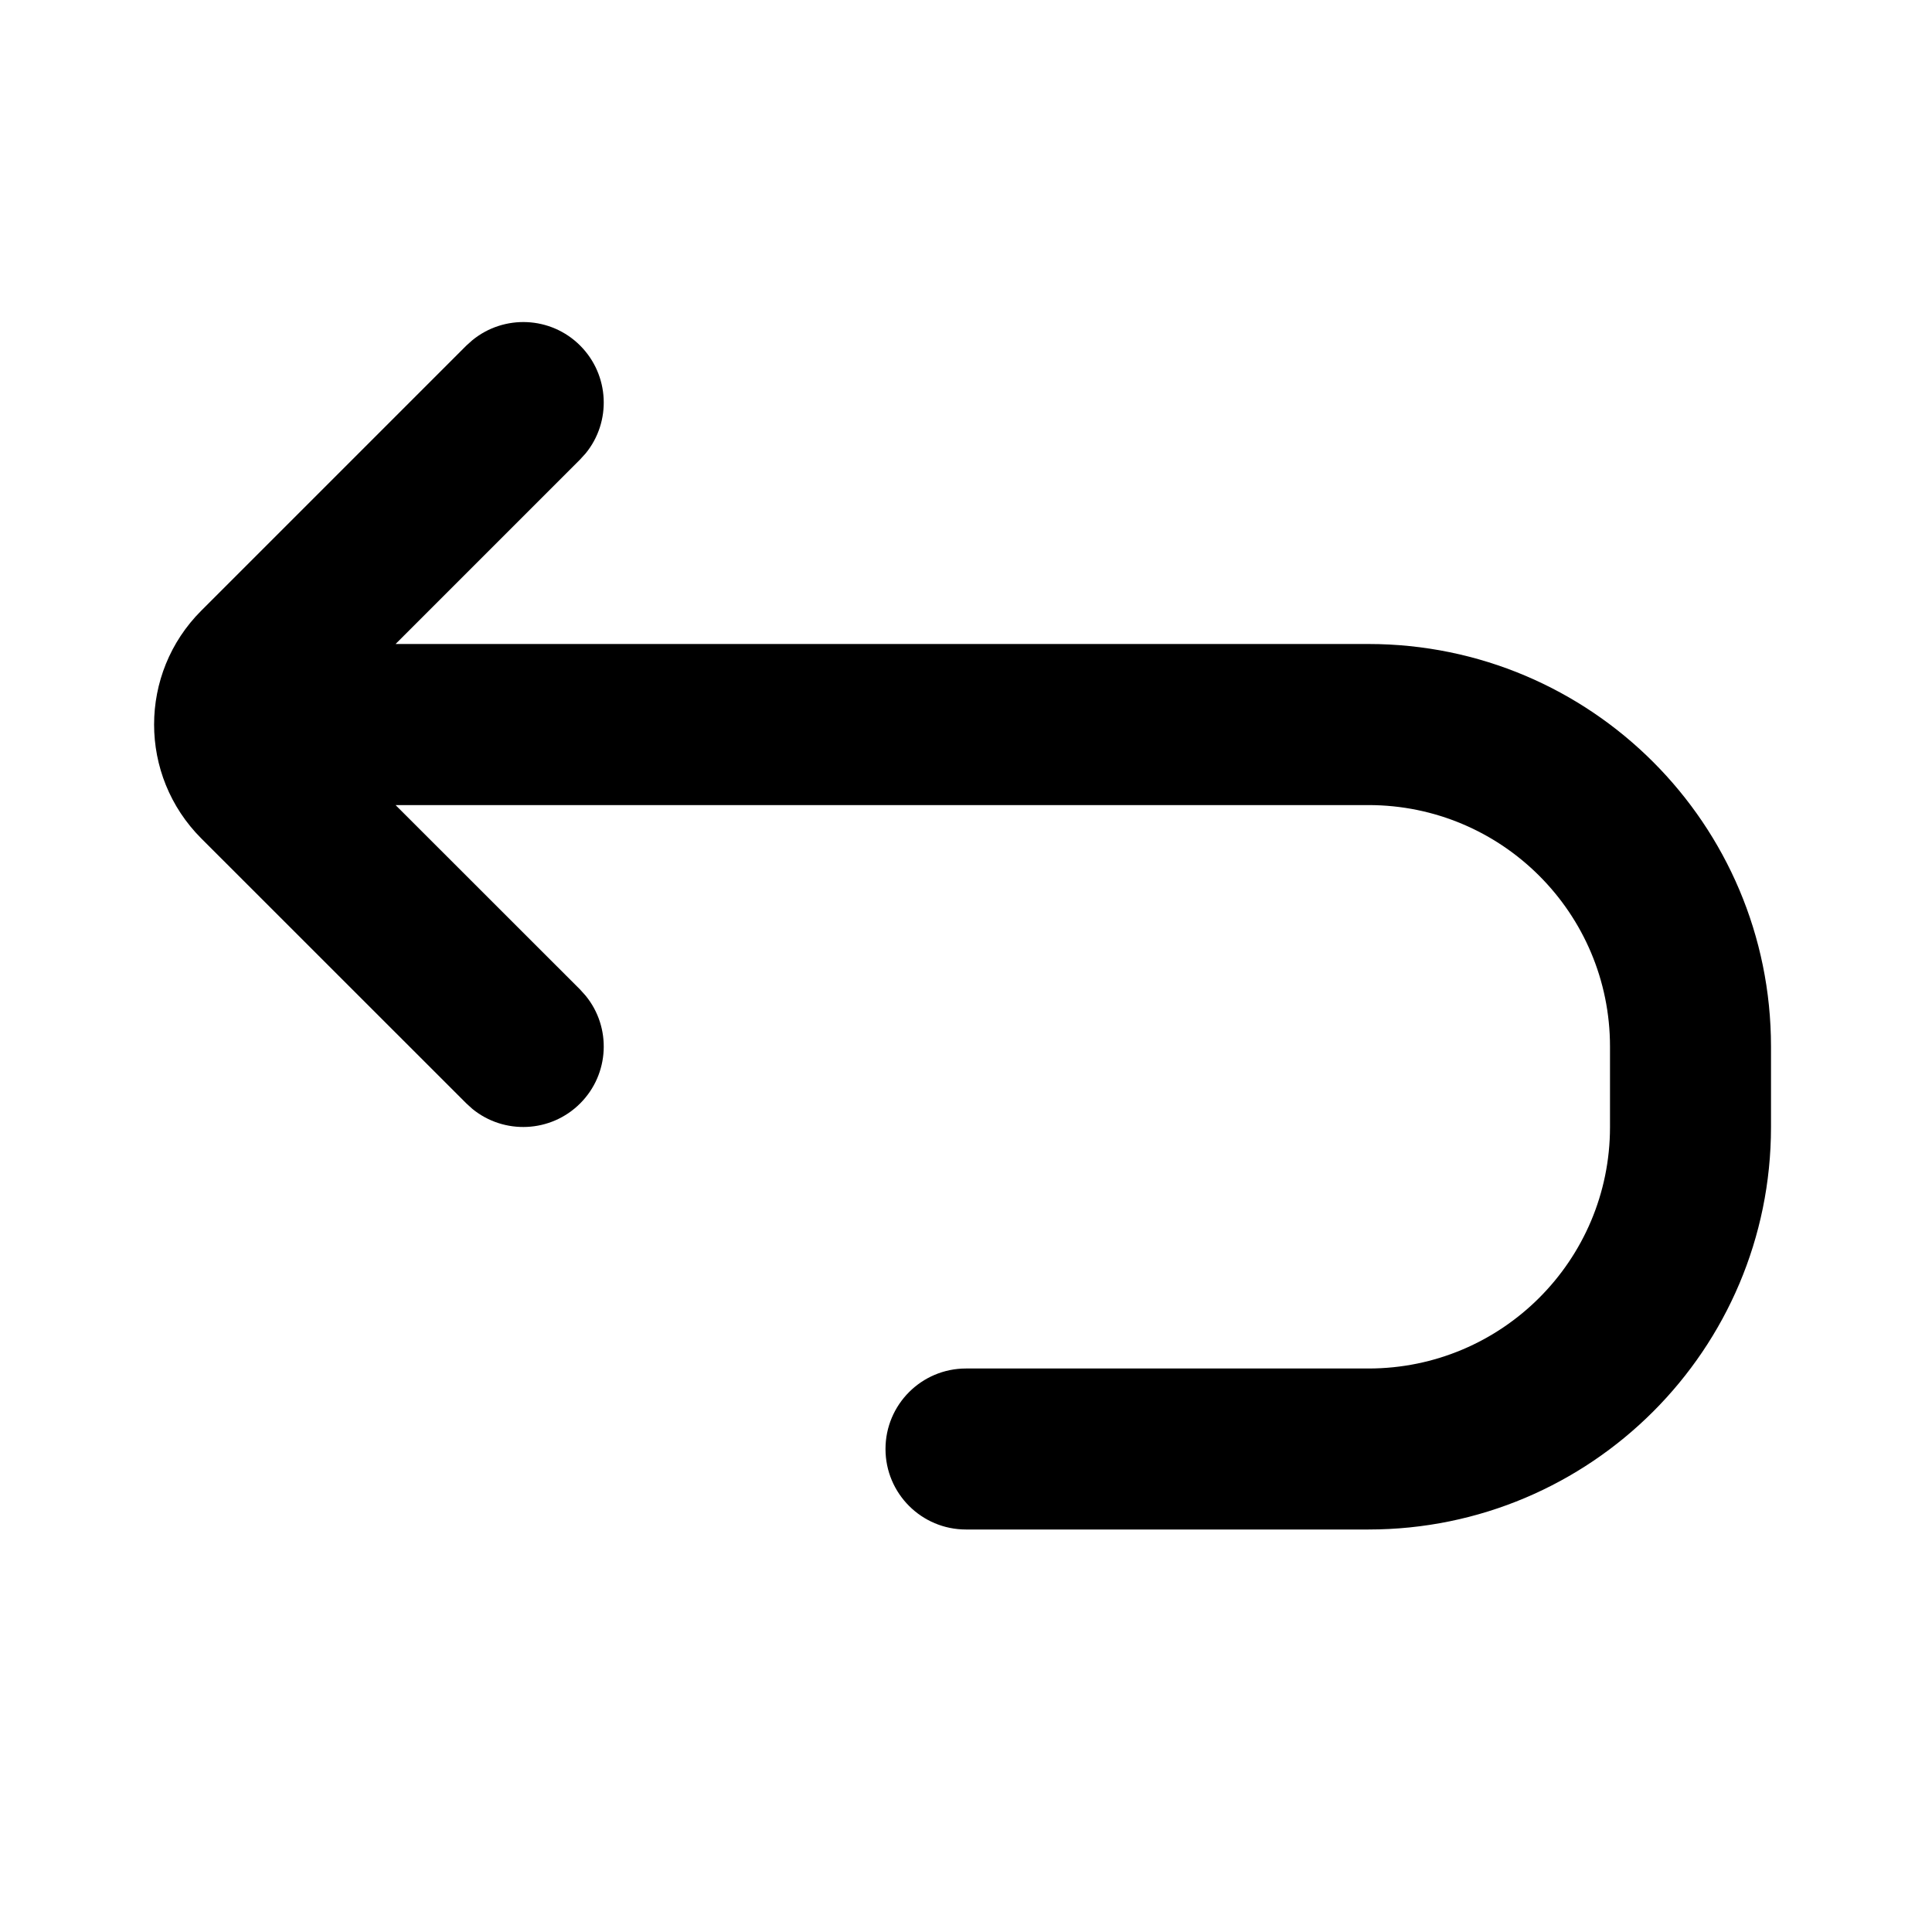
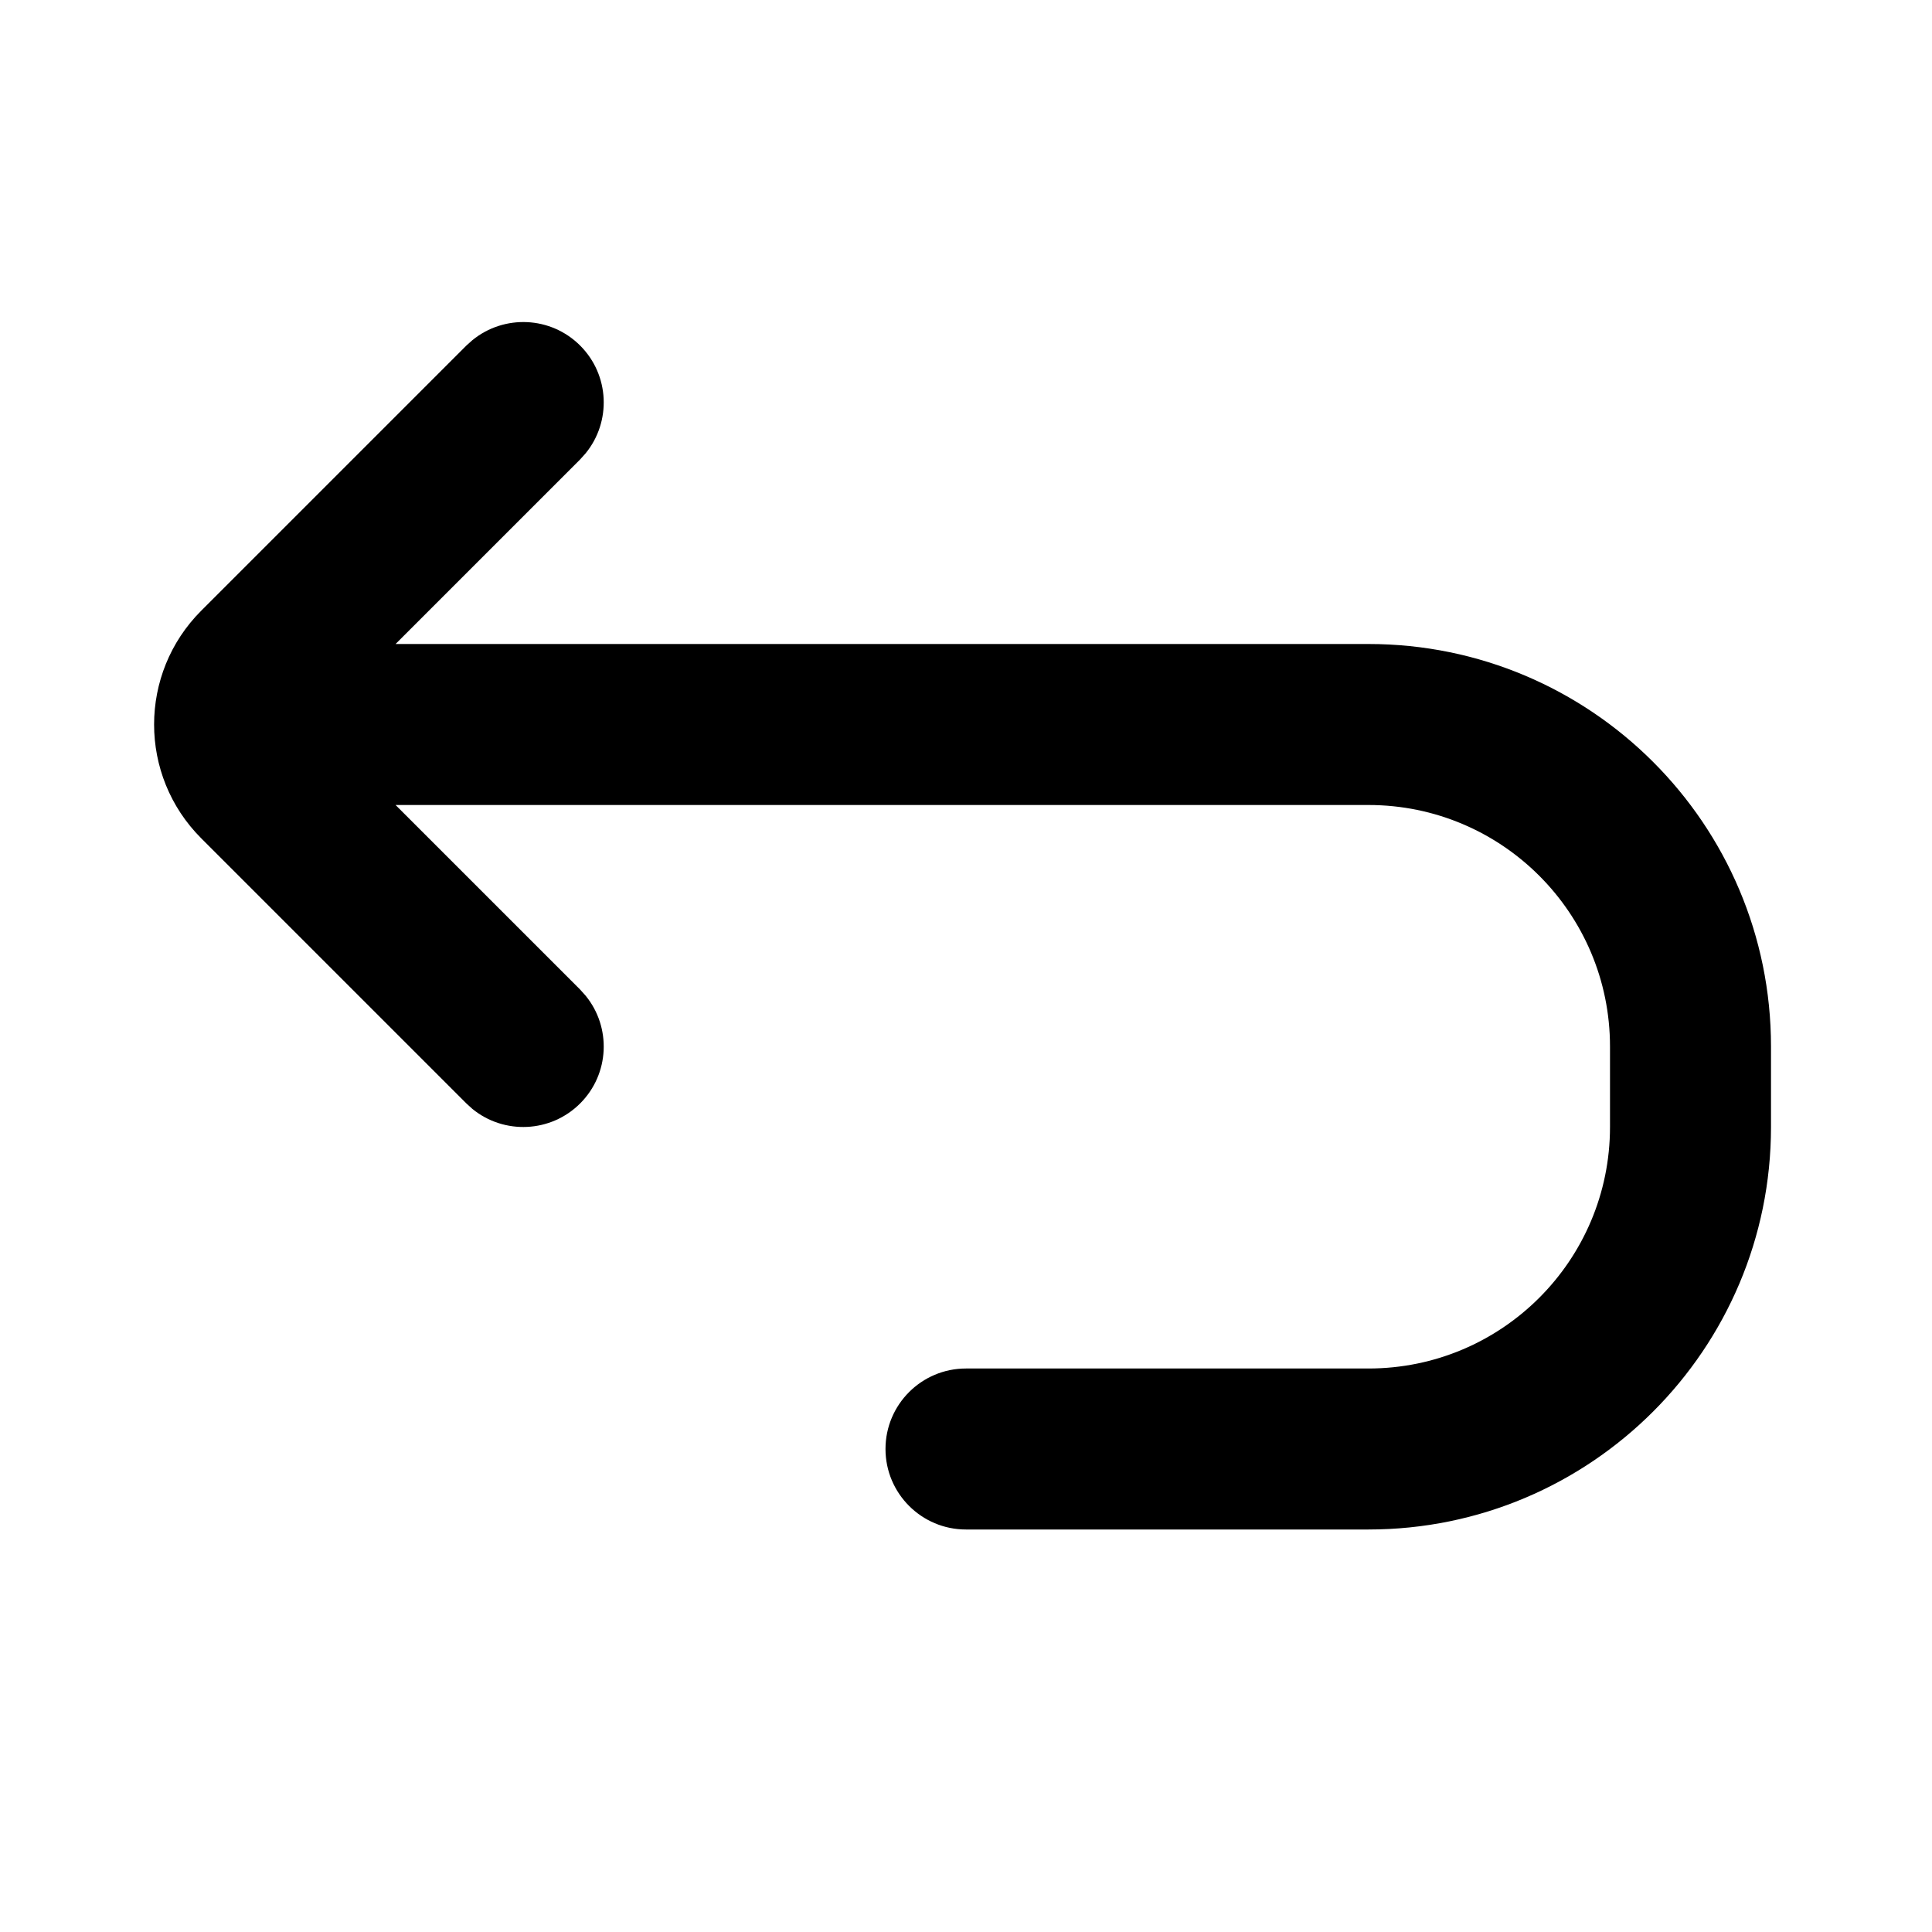
<svg xmlns="http://www.w3.org/2000/svg" width="24" height="24" viewBox="0 0 24 24" fill="none">
-   <path d="M5.869 4.225C6.262 3.905 6.841 3.927 7.207 4.293C7.573 4.66 7.596 5.239 7.276 5.631L7.207 5.707L4.914 8H17C19.762 8.001 22 10.239 22 13.001V14.001C22 16.762 19.761 19 17 19H12C11.448 19 11 18.553 11 18C11 17.448 11.448 17 12 17H17C18.657 17 20 15.657 20 14.001V13.001C20 11.344 18.657 10.001 17 10.001H4.914L7.207 12.293L7.276 12.37C7.596 12.762 7.573 13.341 7.207 13.707C6.841 14.073 6.262 14.096 5.869 13.776L5.793 13.707L2.5 10.415C1.719 9.633 1.719 8.367 2.5 7.586L5.793 4.293L5.869 4.225Z" fill="black" style="fill:black;fill-opacity:1;" />
+   <path d="M5.869 4.225C6.262 3.905 6.841 3.927 7.207 4.293C7.573 4.659 7.596 5.238 7.275 5.631L7.207 5.707L4.914 8H17C19.761 8 22 10.239 22 13V14C22 16.761 19.761 19 17 19H12C11.448 19 11 18.552 11 18C11 17.448 11.448 17 12 17H17C18.657 17 20 15.657 20 14V13C20 11.344 18.657 10 17 10H4.914L7.207 12.293L7.275 12.369C7.596 12.762 7.573 13.341 7.207 13.707C6.841 14.073 6.262 14.096 5.869 13.776L5.793 13.707L2.5 10.414C1.719 9.633 1.719 8.367 2.5 7.586L5.793 4.293L5.869 4.225Z" fill="black" style="fill:black;fill-opacity:1;" />
</svg>
